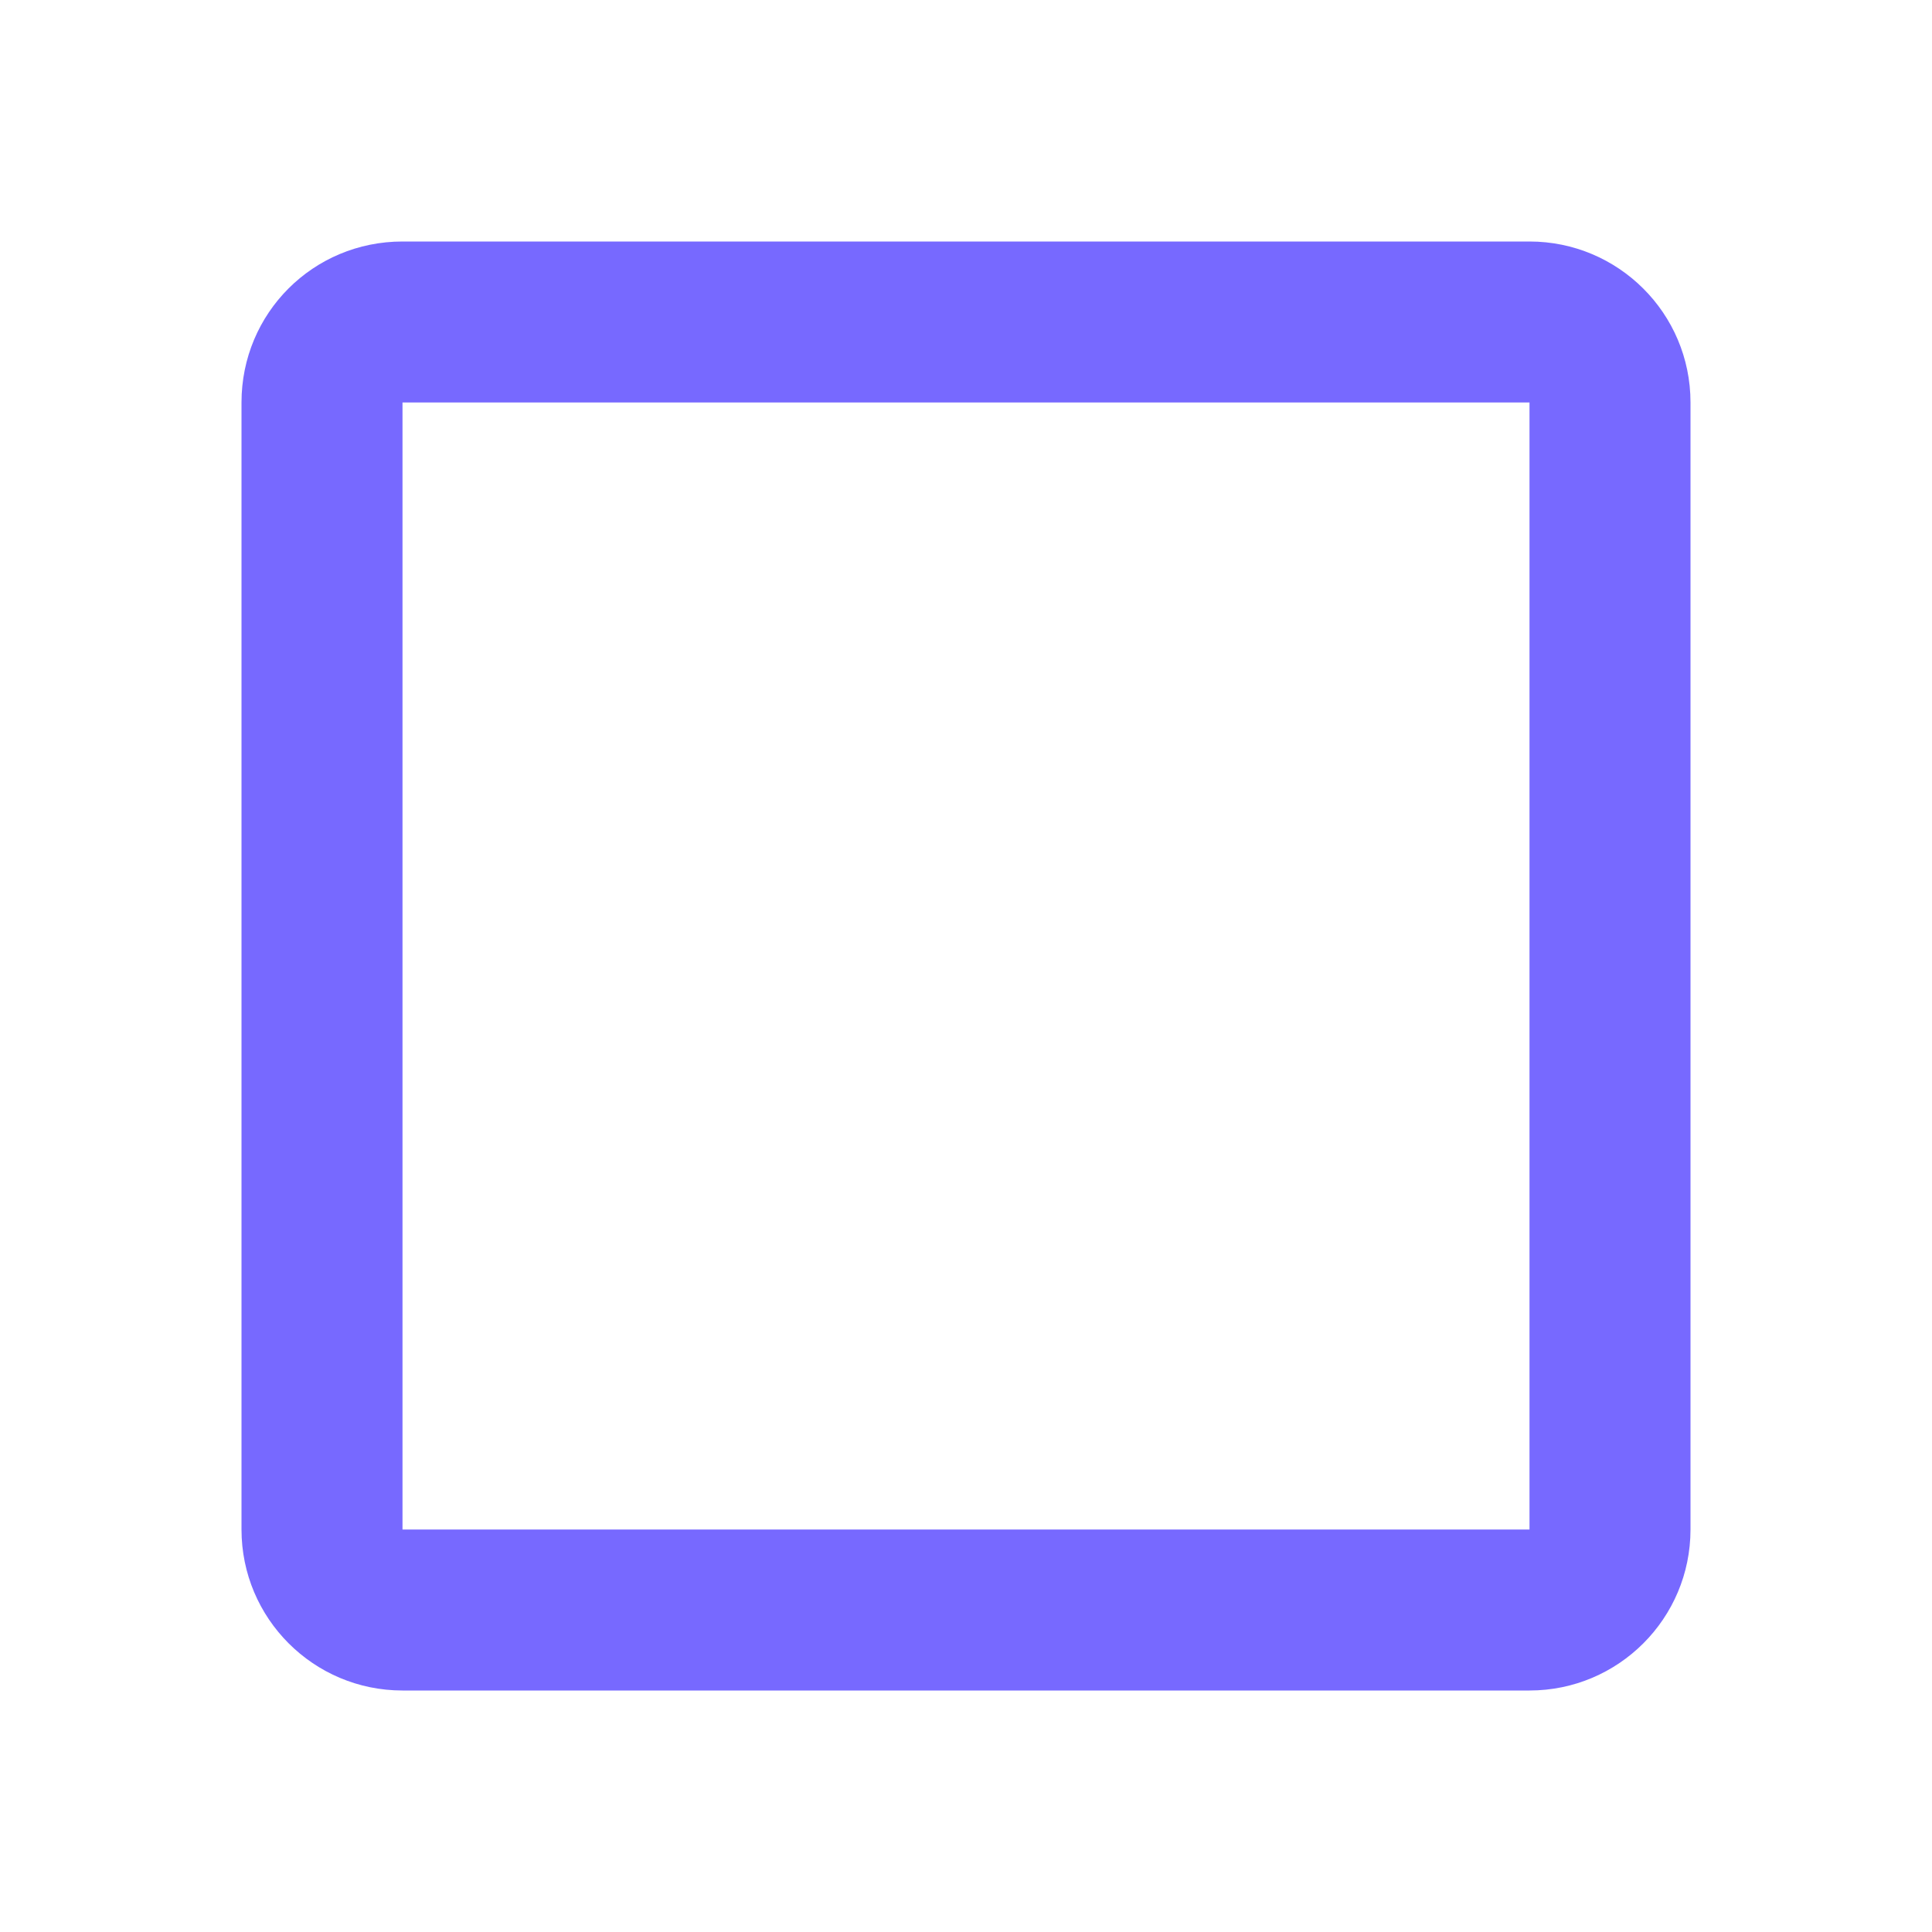
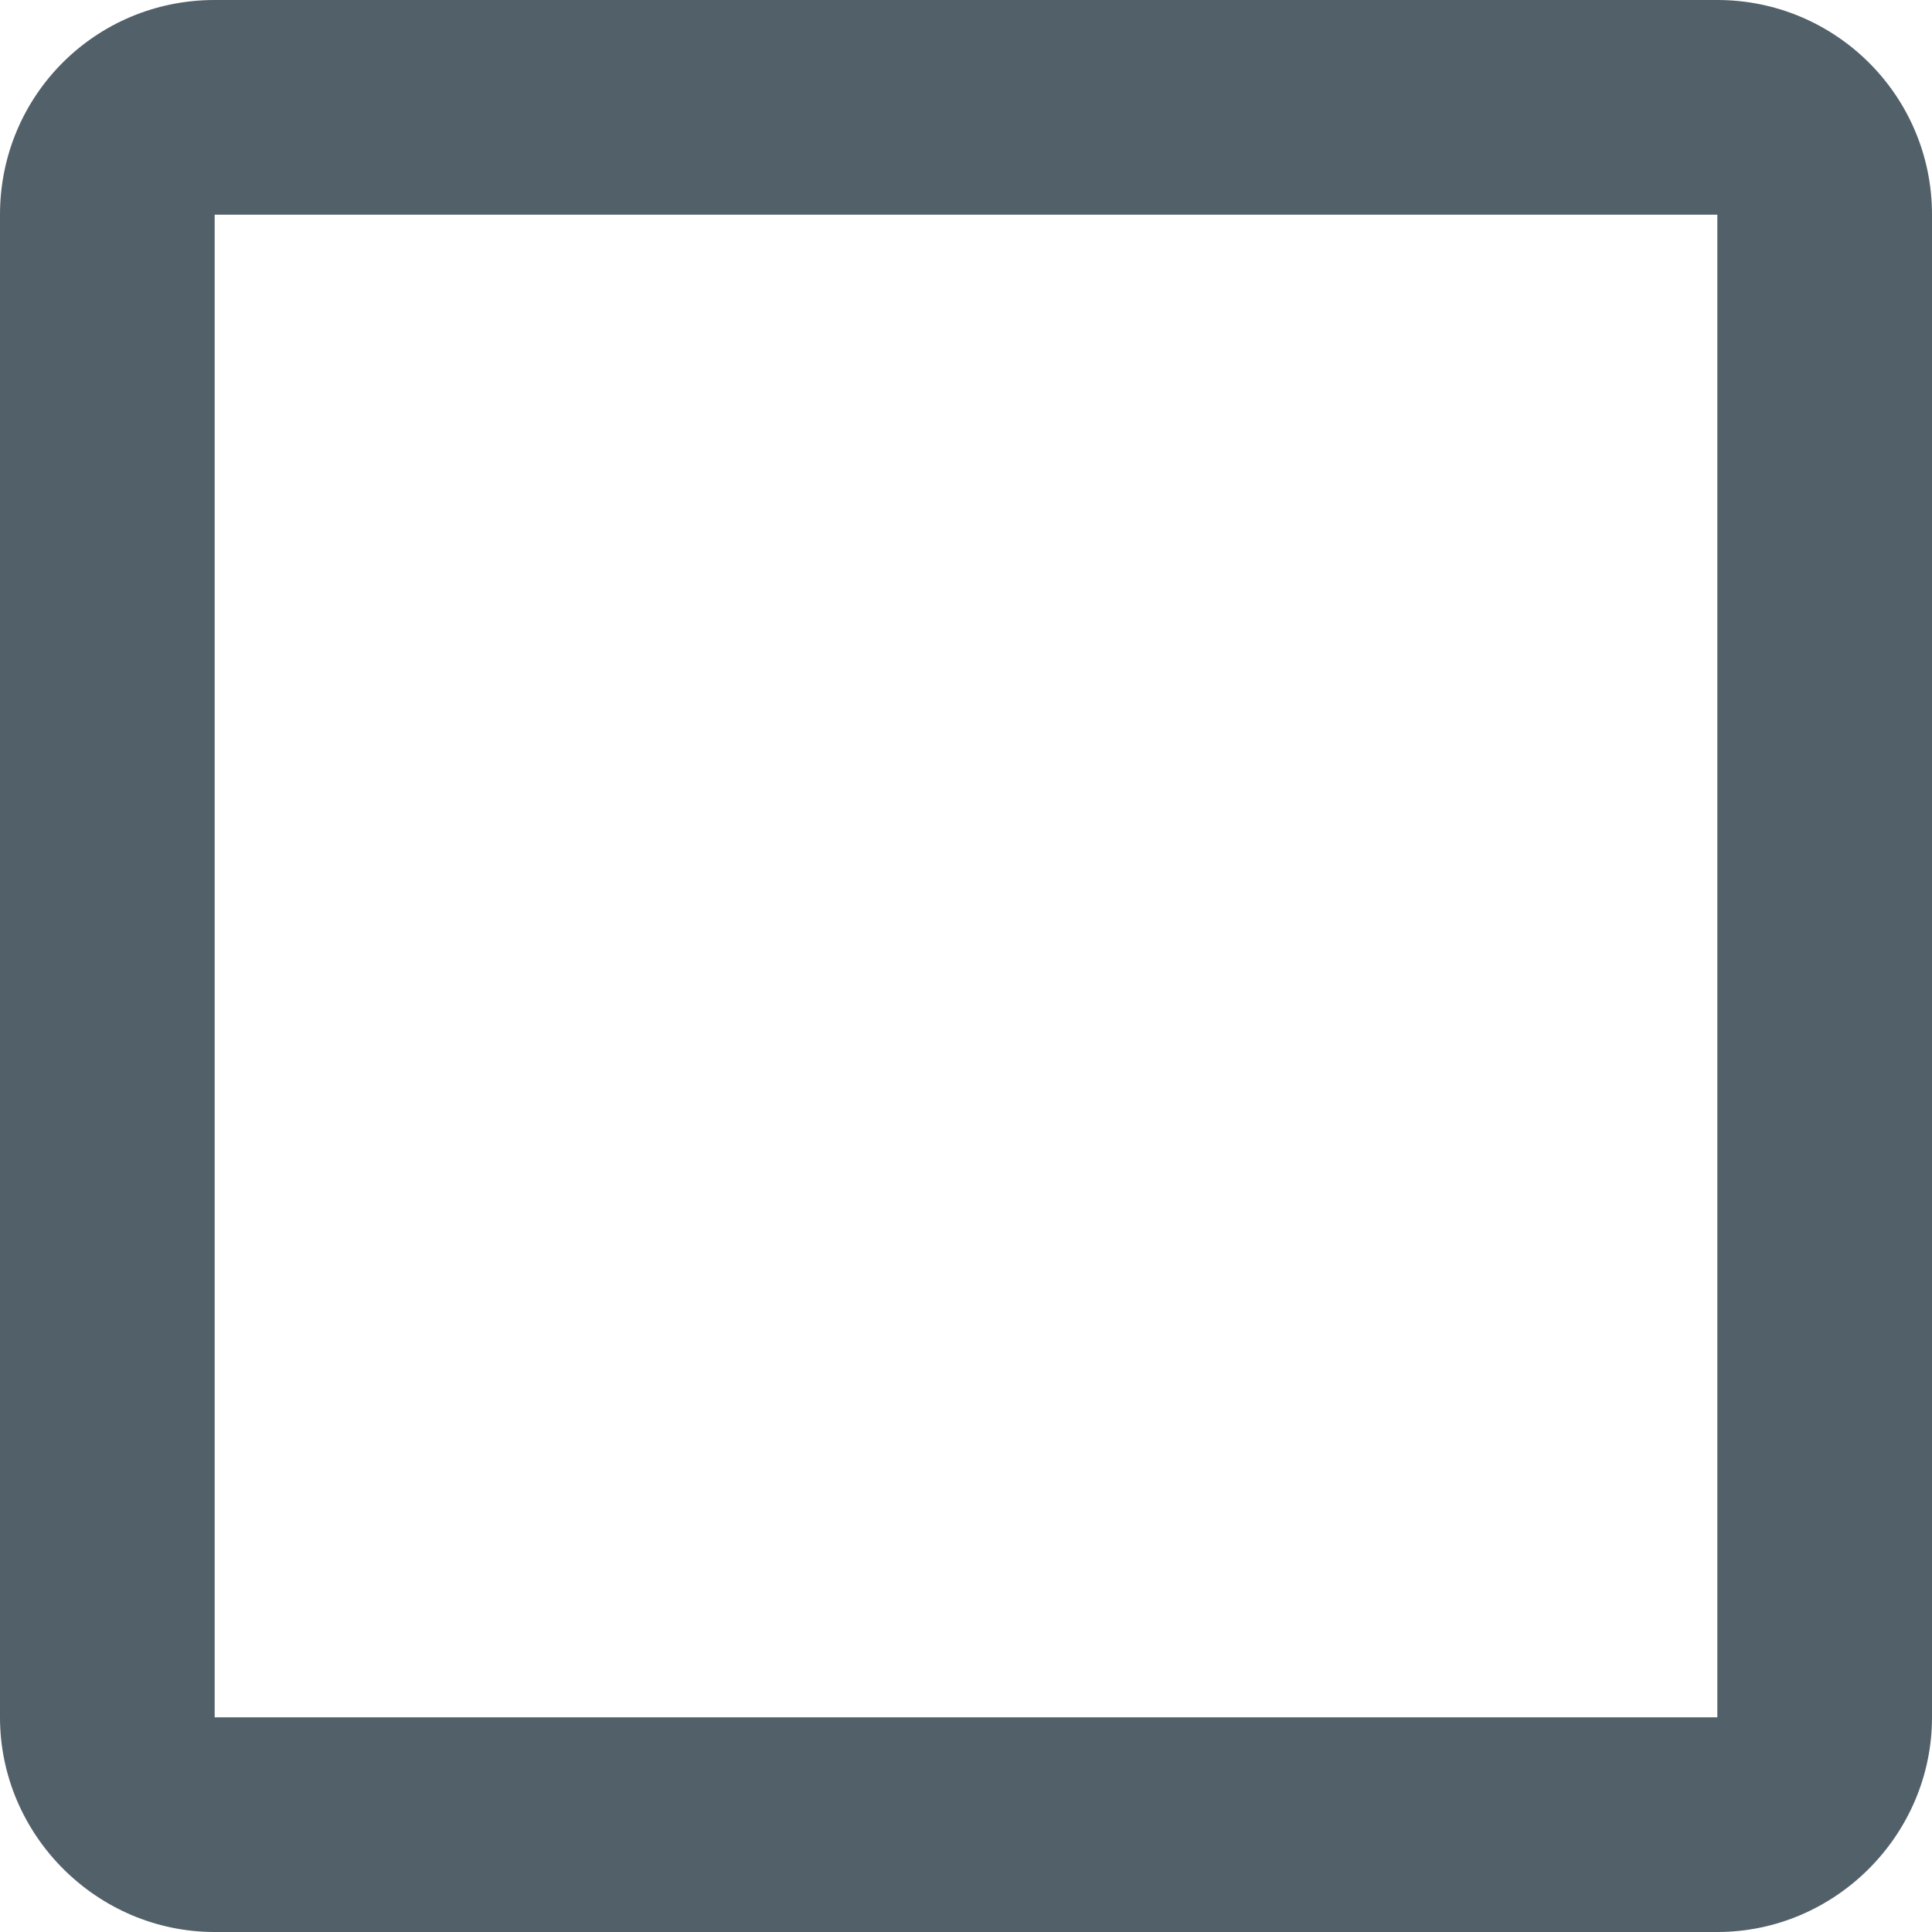
- <svg xmlns="http://www.w3.org/2000/svg" viewBox="0 0 24 24">
-   <path d="M19,3L5,3C3.89,3,3,3.89,3,5L3,19A2,2,0,0,0,5,21L19,21A2,2,0,0,0,21,19L21,5C21,3.89,20.1,3,19,3 M19,5L19,19 5,19 5,5 19,5z" fill="#7769FF" />
+ <svg xmlns="http://www.w3.org/2000/svg" width="100%" height="100%" viewBox="0 0 18 18" version="1.1" xml:space="preserve" style="fill-rule:evenodd;clip-rule:evenodd;stroke-linejoin:round;stroke-miterlimit:2;">
+   <g transform="matrix(1,0,0,1,-3,-3)">
+     <path d="M19,3L5,3C3.89,3 3,3.89 3,5L3,19C3,20.097 3.903,21 5,21L19,21C20.097,21 21,20.097 21,19L21,5C21,3.89 20.1,3 19,3M19,5L19,19L5,19L5,5L19,5Z" style="fill:rgb(82,96,105);fill-rule:nonzero;" />
+   </g>
</svg>
